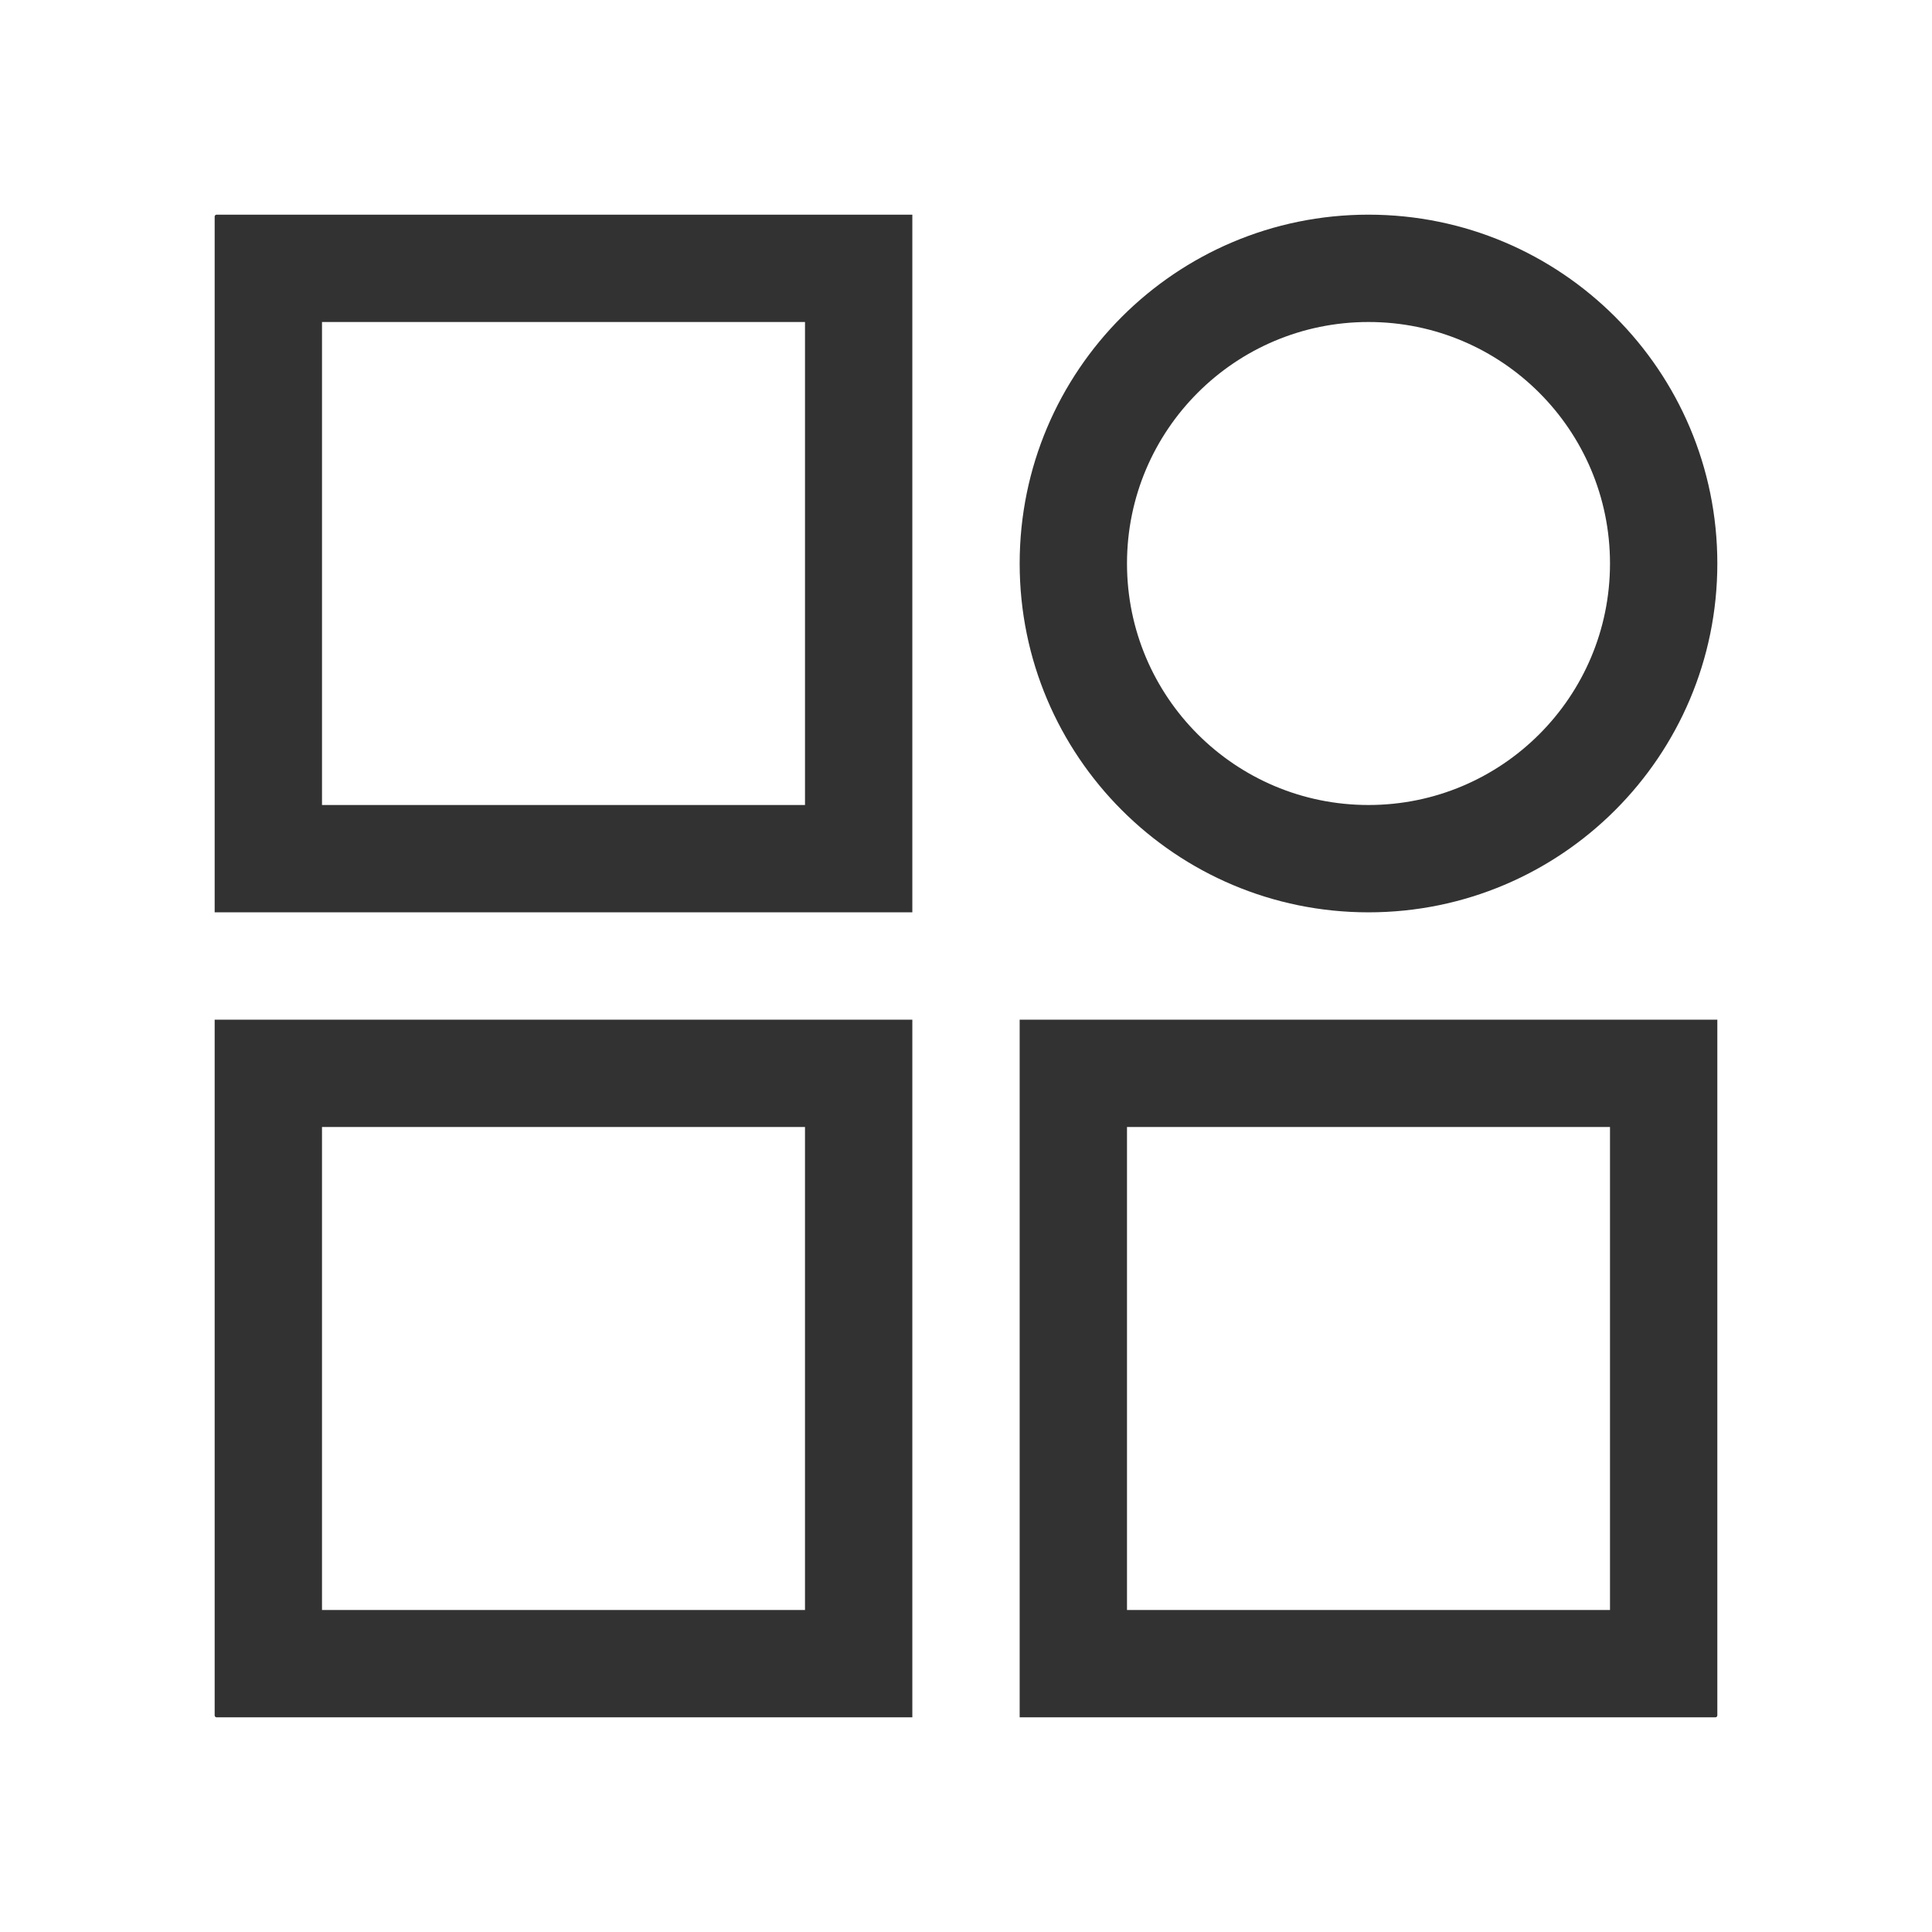
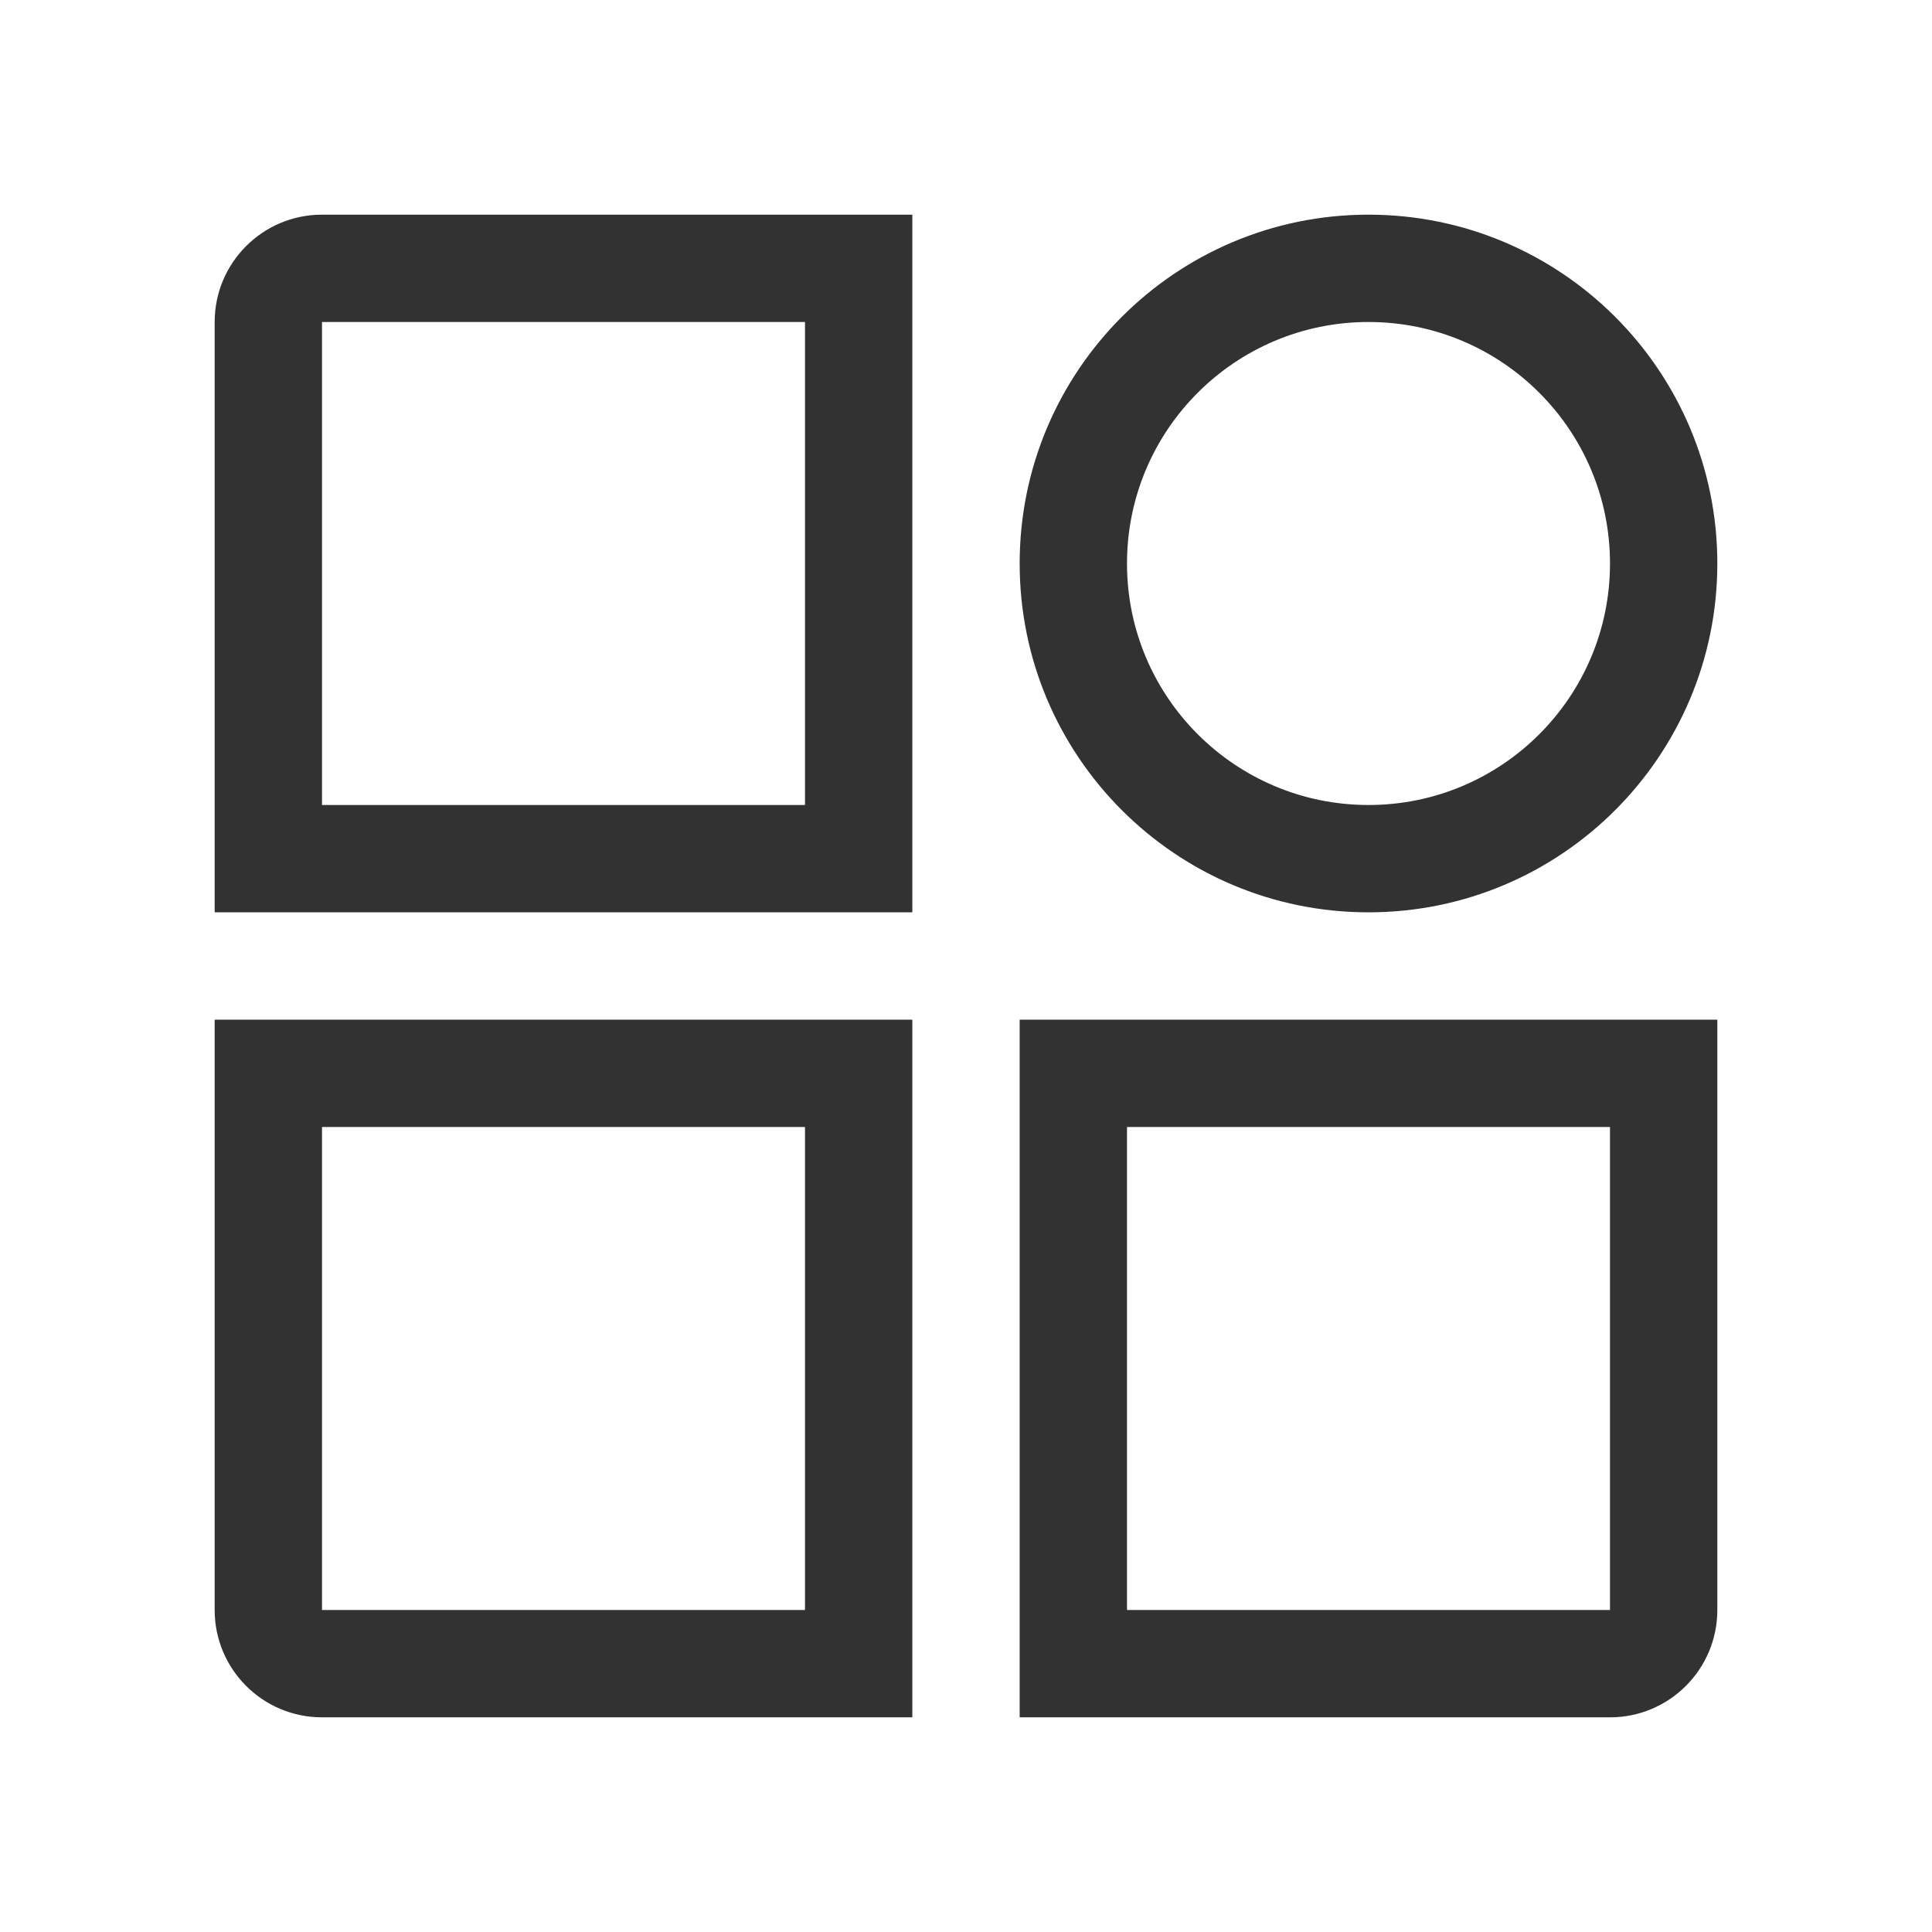
<svg xmlns="http://www.w3.org/2000/svg" width="1000" height="1000">
-   <path d="M708.333 166.667c-69.035 0-125 55.964-125 125 0 69.035 55.965 125 125 125 69.036 0 125-55.965 125-125 0-69.036-55.964-125-125-125zm0-55.556c99.718 0 180.556 80.838 180.556 180.556 0 99.718-80.838 180.555-180.556 180.555-99.718 0-180.555-80.837-180.555-180.555S608.615 111.11 708.333 111.11zm-541.666 55.556v250h250v-250h-250zM112.11 111.11h360.111v361.111h-361.11v-360.11a1 1 0 0 1 1-1zm54.556 472.222v250h250v-250h-250zm-55.556-55.555h361.111v361.11h-360.11a1 1 0 0 1-1-1v-360.11zm472.222 55.555v250h250v-250h-250zm-55.555-55.555h361.11v360.11a1 1 0 0 1-1 1h-360.11v-361.11z" fill="#323233" fill-rule="nonzero" />
+   <path d="M708.333 166.667c-69.035 0-125 55.964-125 125 0 69.035 55.965 125 125 125 69.036 0 125-55.965 125-125 0-69.036-55.964-125-125-125zm0-55.556c99.718 0 180.556 80.838 180.556 180.556 0 99.718-80.838 180.555-180.556 180.555-99.718 0-180.555-80.837-180.555-180.555S608.615 111.11 708.333 111.11zm-541.666 55.556v250h250v-250h-250zm0-55.556h305.555v361.111h-361.11V166.667c0-30.683 24.872-55.556 55.555-55.556zm0 472.222v250h250v-250h-250zm-55.556-55.555h361.111v361.11H166.667c-30.683 0-55.556-24.872-55.556-55.555V527.778zm472.222 55.555v250h250v-250h-250zm-55.555-55.555h361.11v305.555c0 30.683-24.872 55.556-55.555 55.556H527.778V527.778z" fill="#323233" fill-rule="nonzero" />
</svg>
